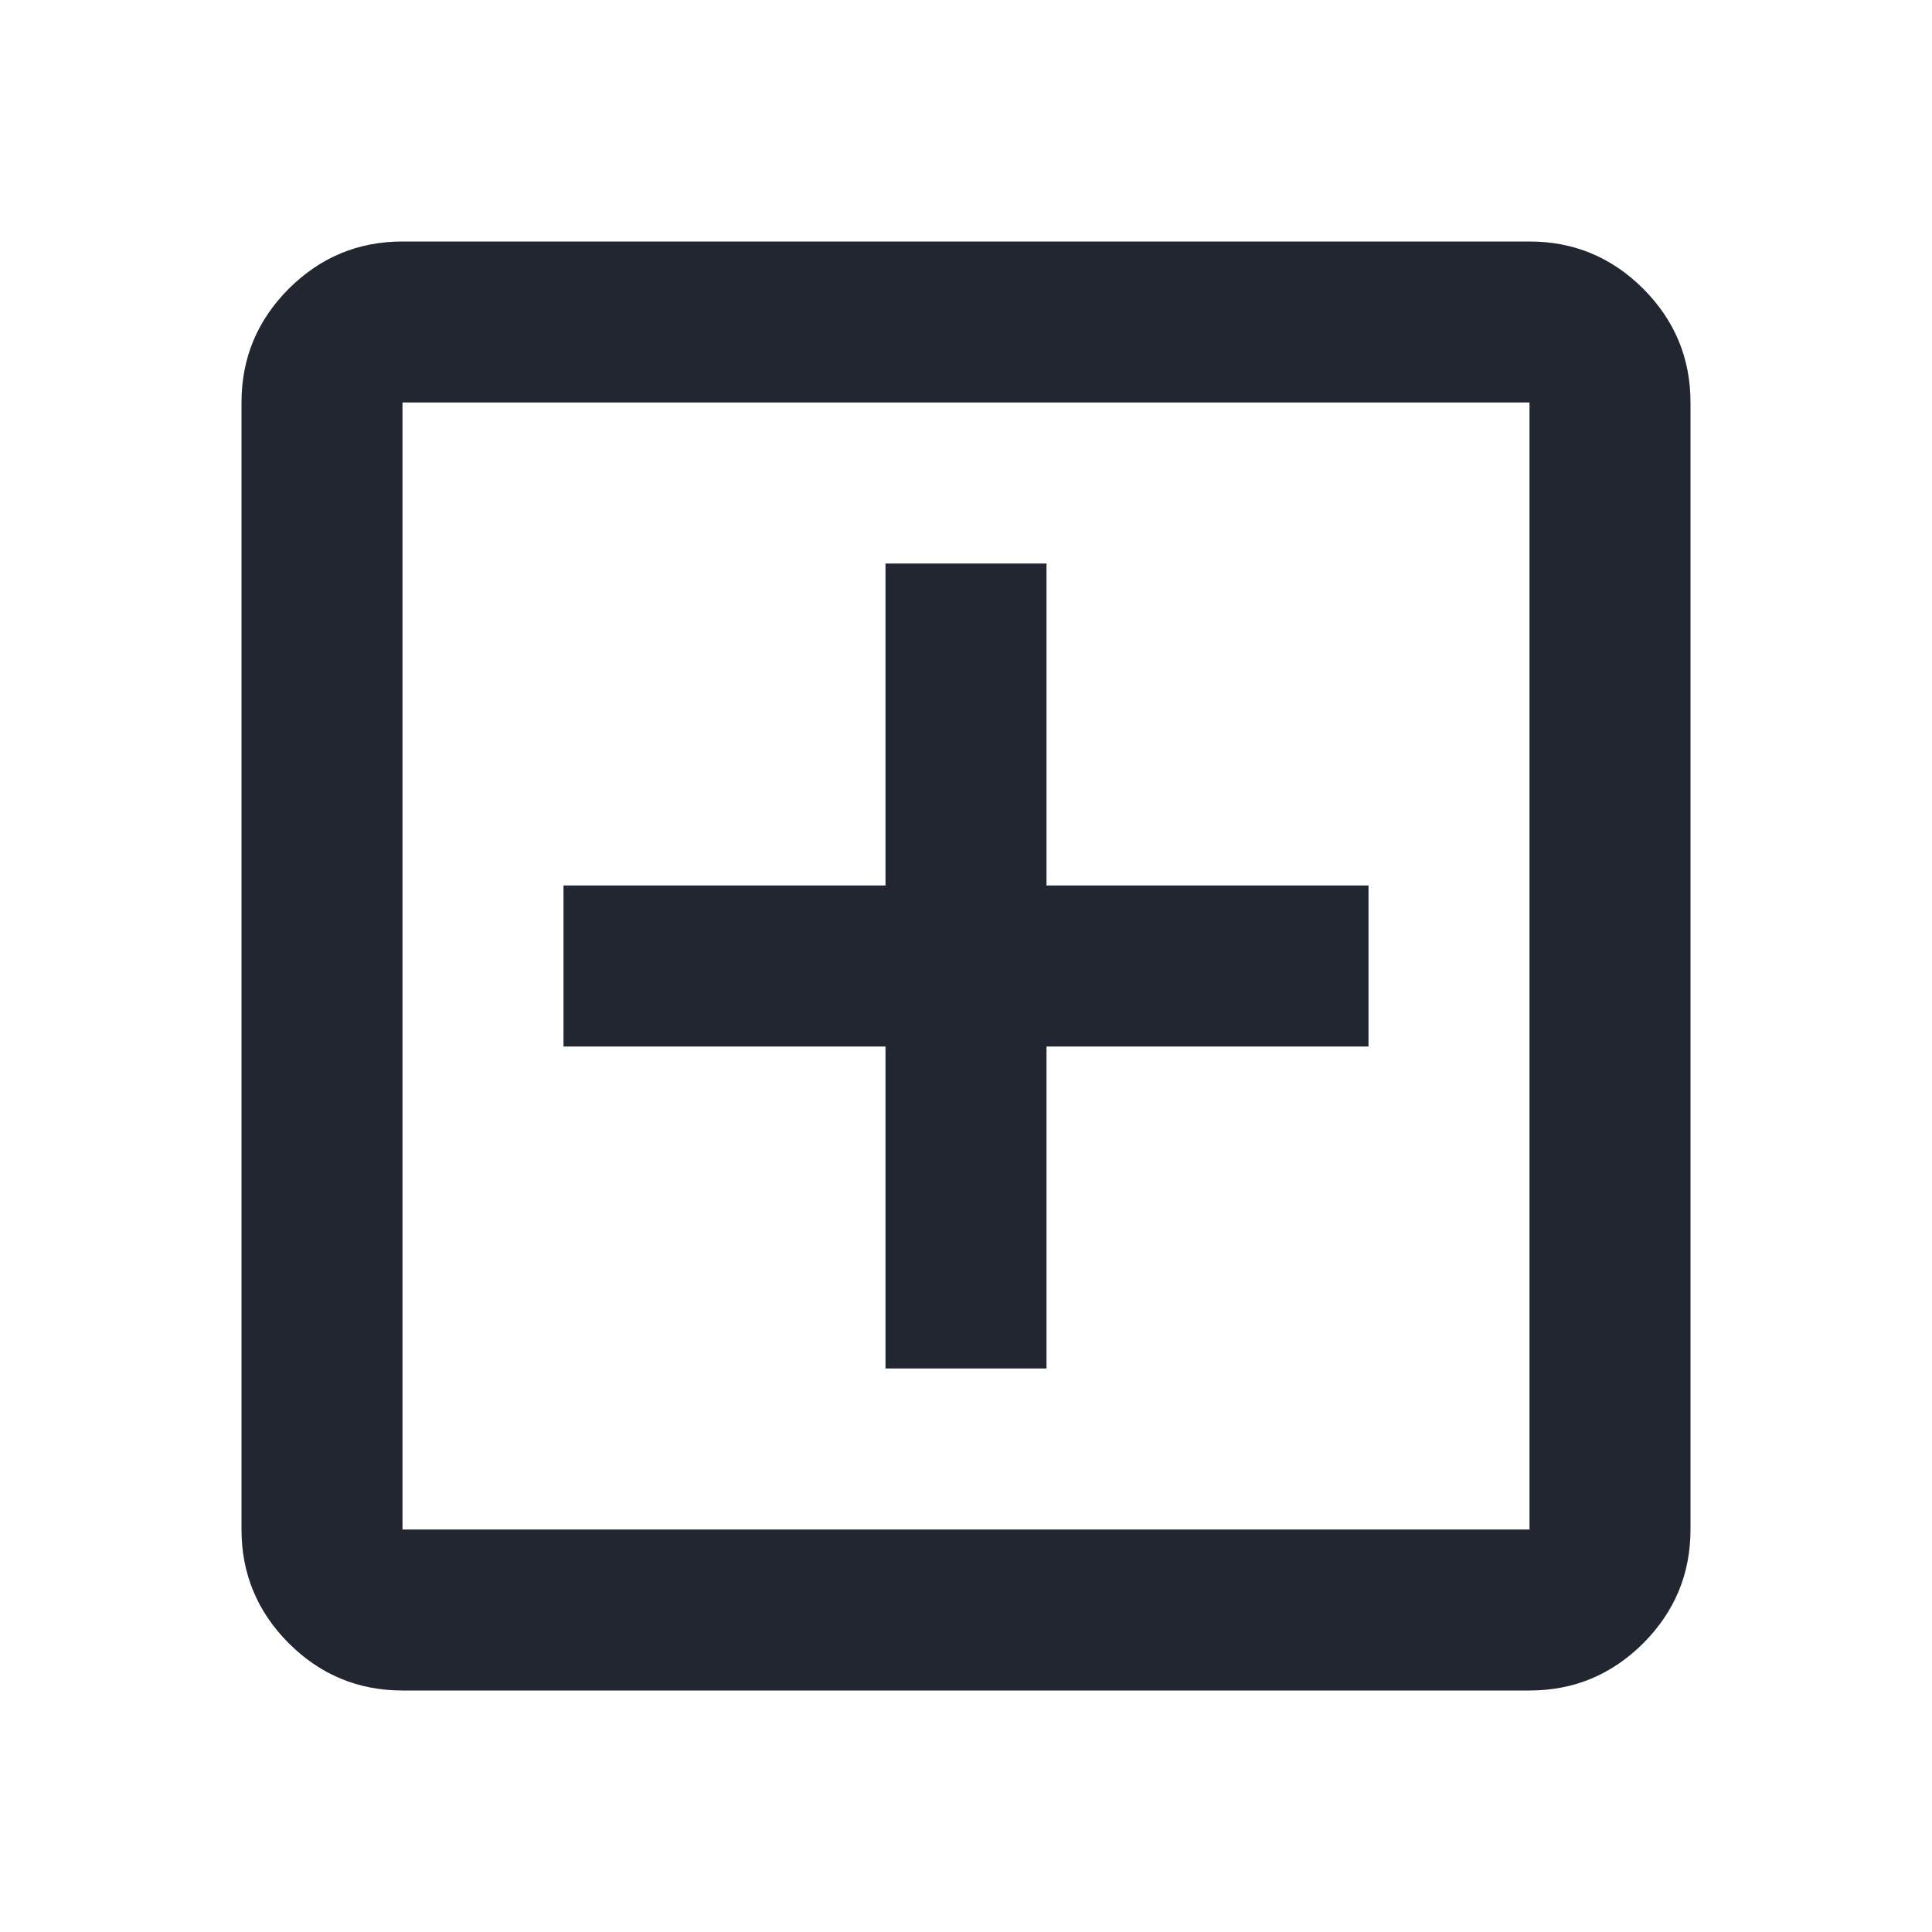
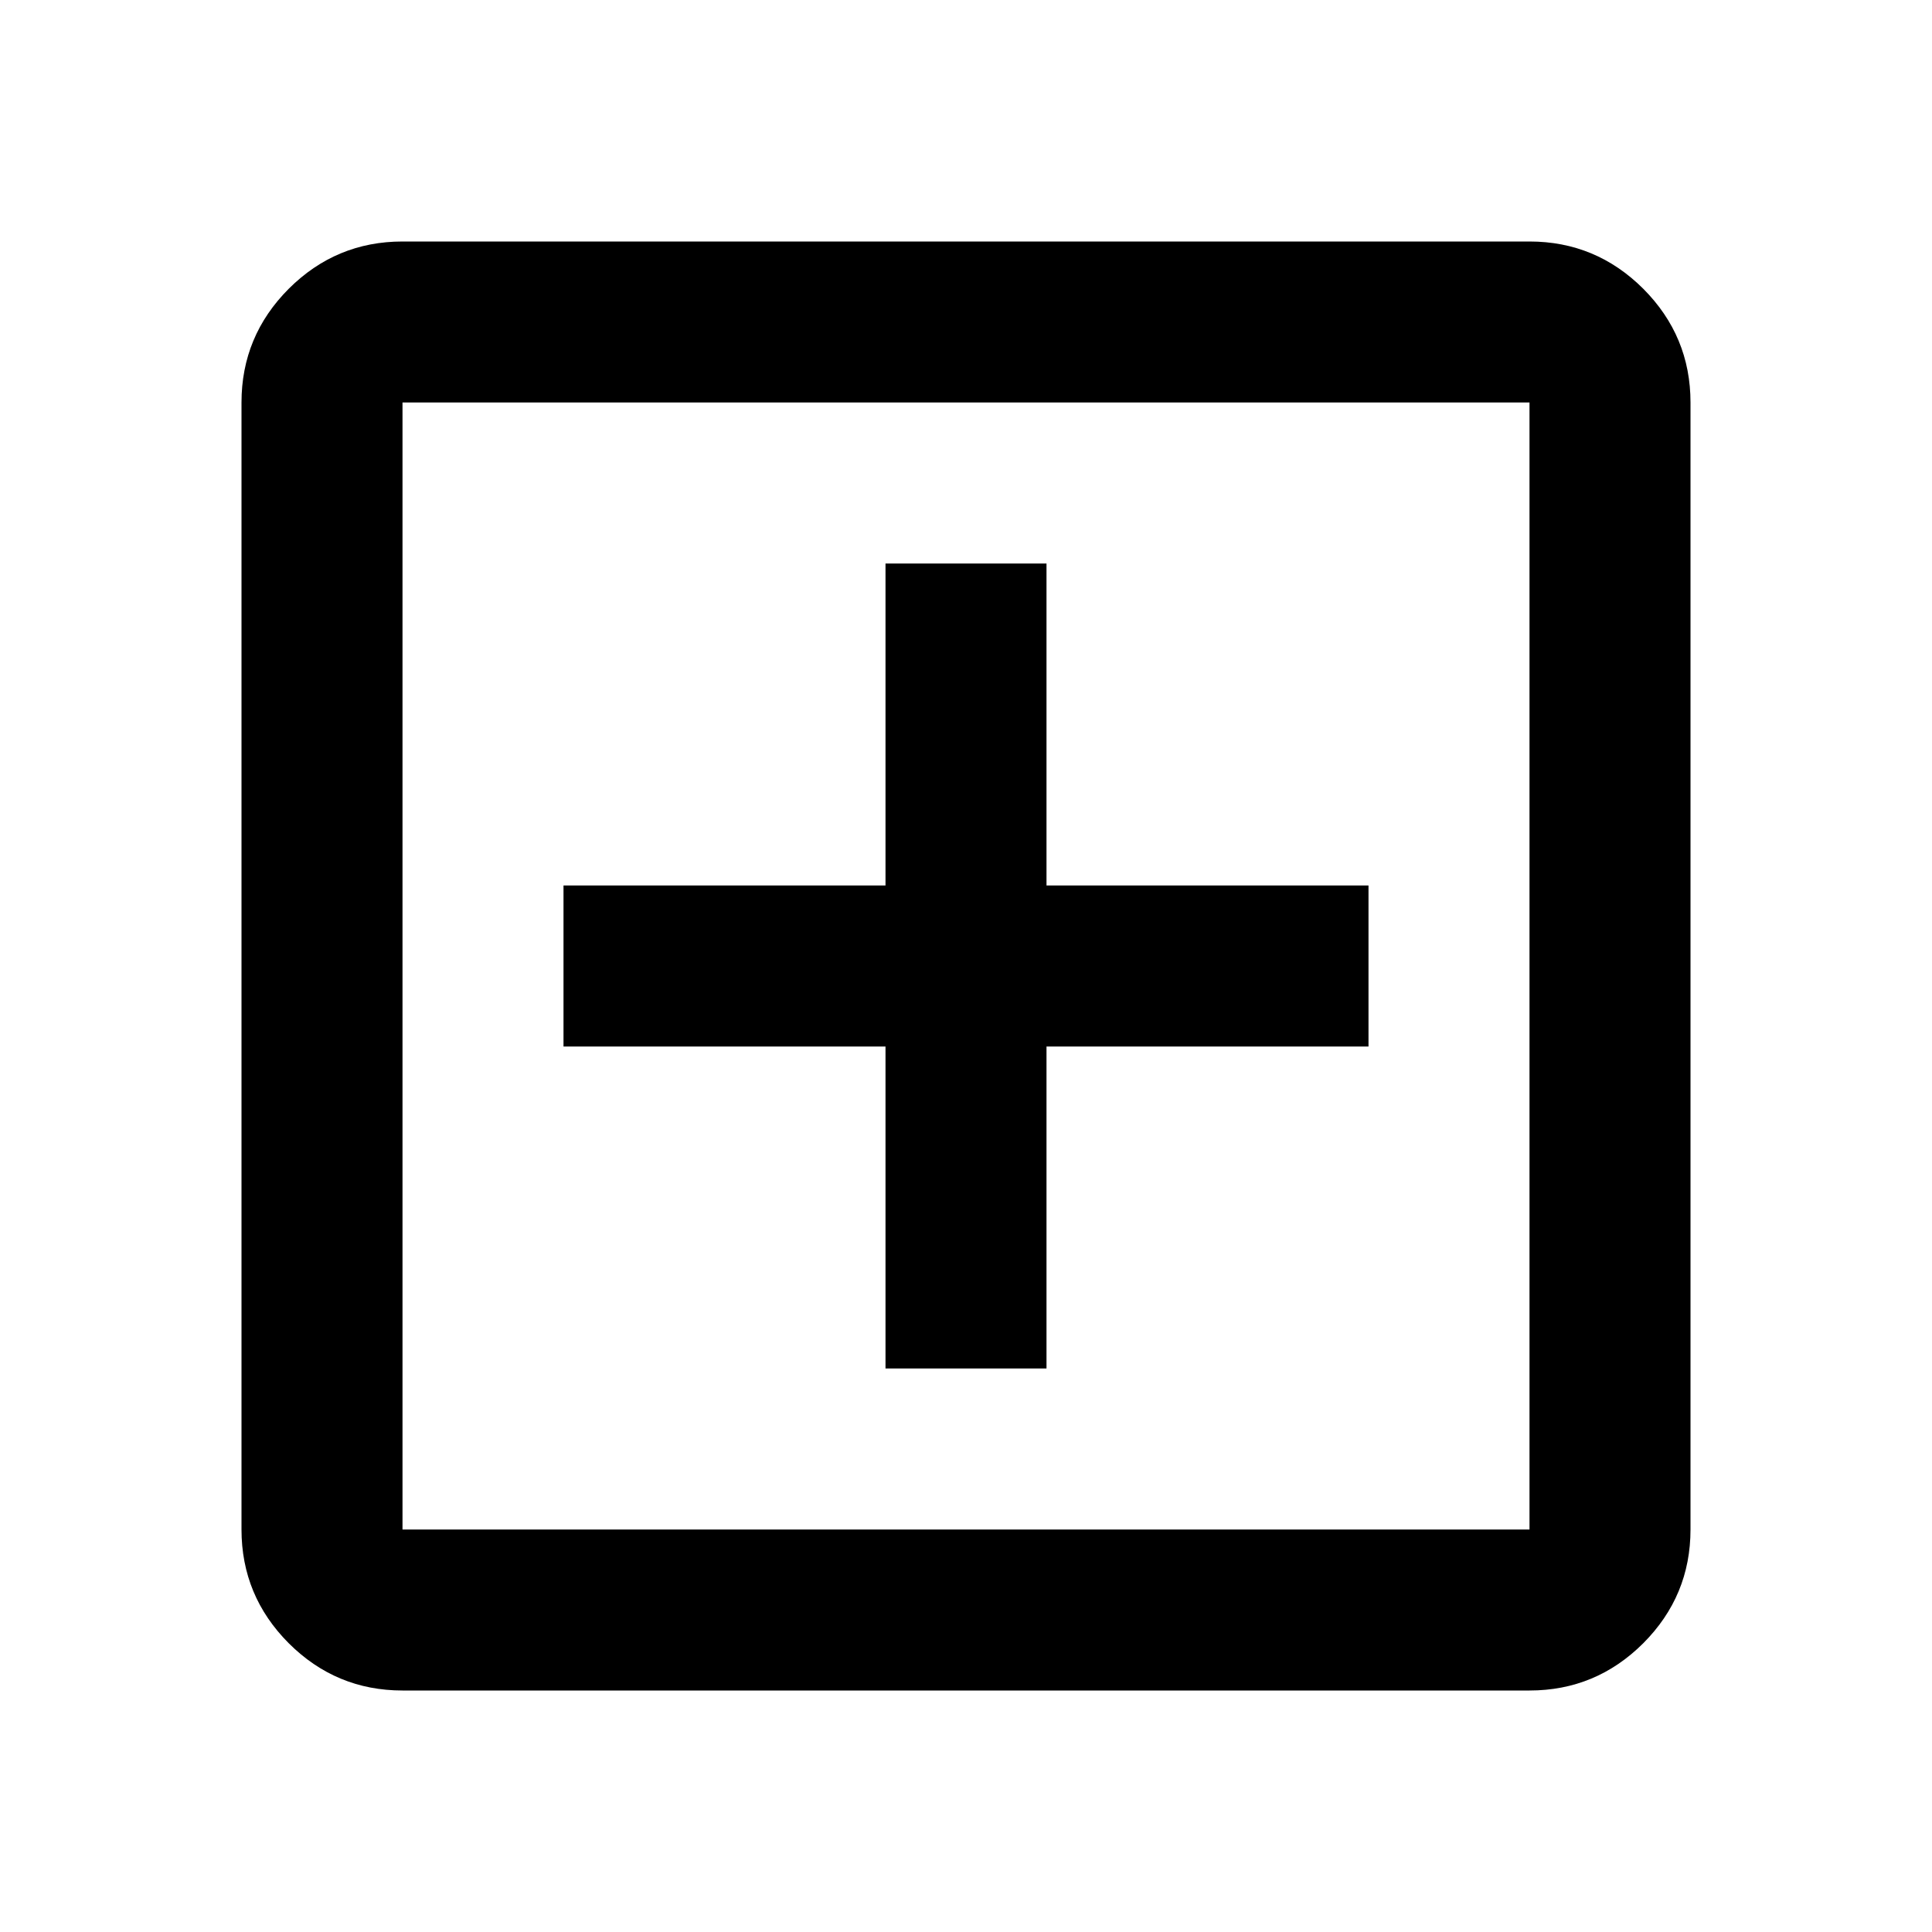
- <svg xmlns="http://www.w3.org/2000/svg" width="24" height="24" viewBox="0 0 24 24" fill="none">
-   <path d="M11 17H13V13H17V11H13V7H11V11H7V13H11V17ZM5 21C4.45 21 3.979 20.804 3.587 20.413C3.196 20.021 3 19.55 3 19V5C3 4.45 3.196 3.979 3.587 3.587C3.979 3.196 4.45 3 5 3H19C19.55 3 20.021 3.196 20.413 3.587C20.804 3.979 21 4.45 21 5V19C21 19.55 20.804 20.021 20.413 20.413C20.021 20.804 19.55 21 19 21H5ZM5 19H19V5H5V19Z" fill="#222631" />
+ <svg xmlns="http://www.w3.org/2000/svg" viewBox="0 0 24 24" fill="none">
+   <path d="M11 17H13V13H17V11H13V7H11V11H7V13H11V17ZM5 21C4.45 21 3.979 20.804 3.587 20.413C3.196 20.021 3 19.55 3 19V5C3 4.45 3.196 3.979 3.587 3.587C3.979 3.196 4.45 3 5 3H19C19.55 3 20.021 3.196 20.413 3.587C20.804 3.979 21 4.45 21 5V19C21 19.55 20.804 20.021 20.413 20.413C20.021 20.804 19.55 21 19 21H5ZM5 19H19V5H5V19Z" fill="currentColor" />
</svg>
